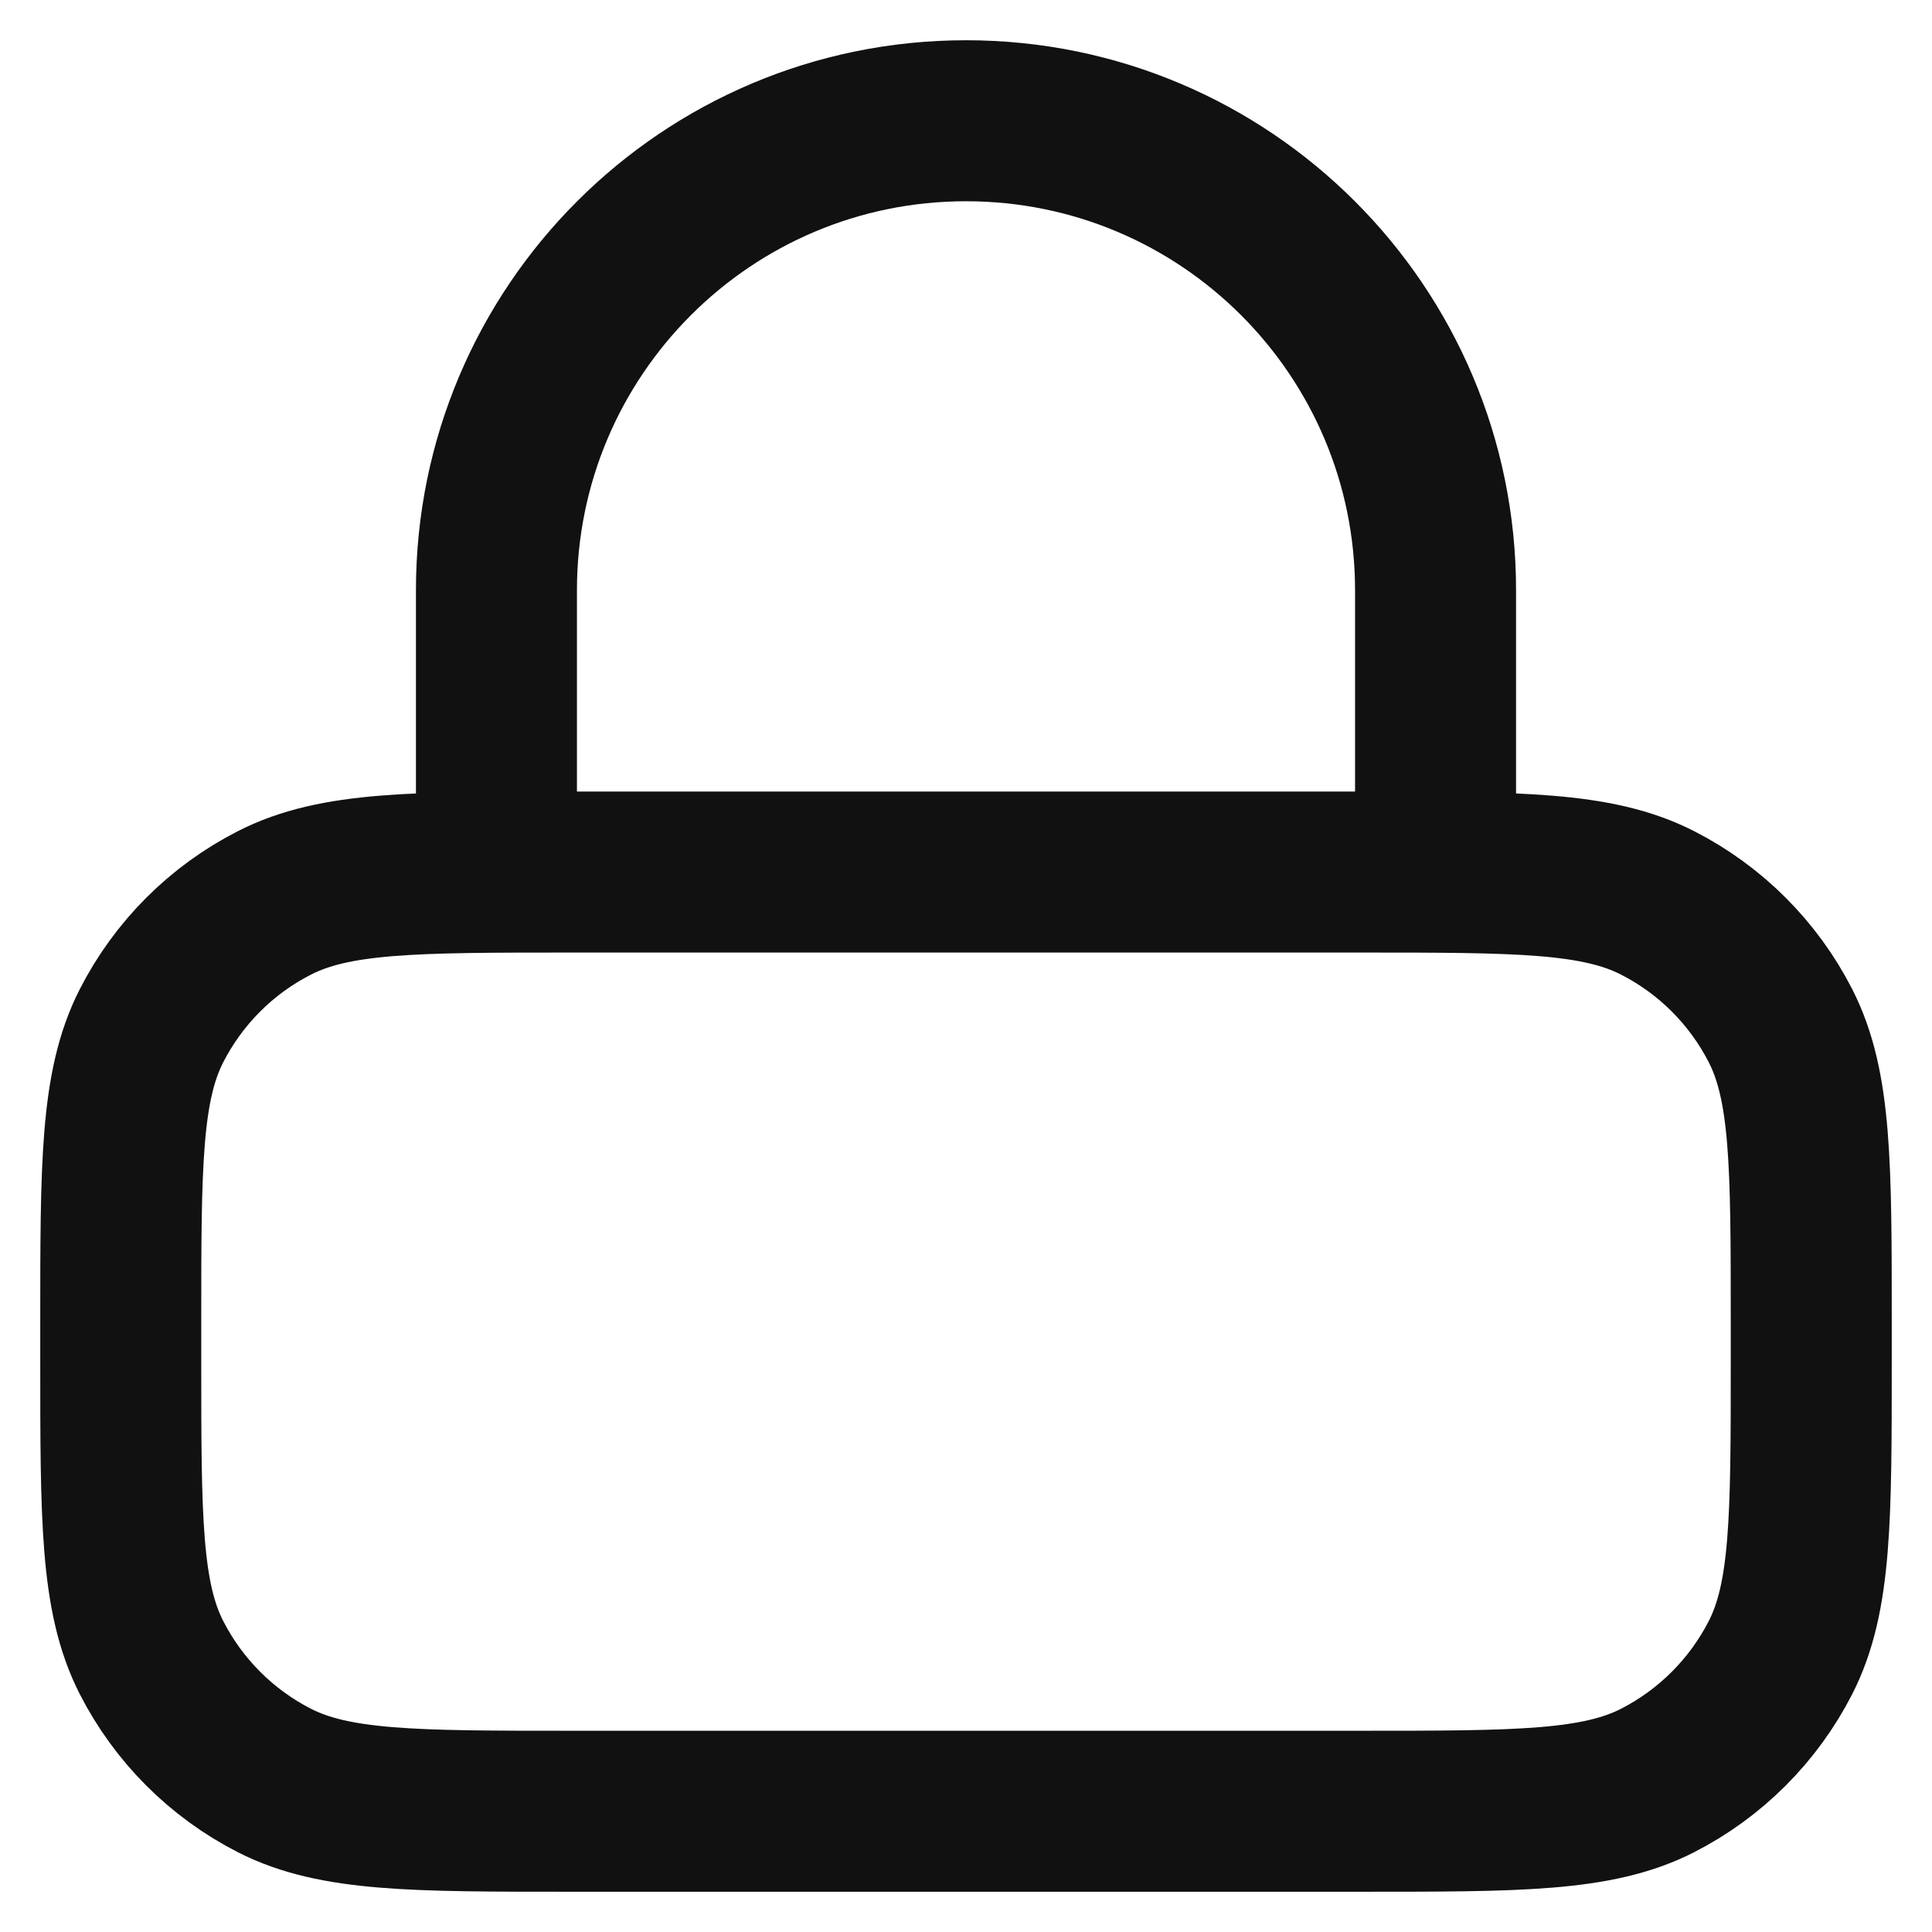
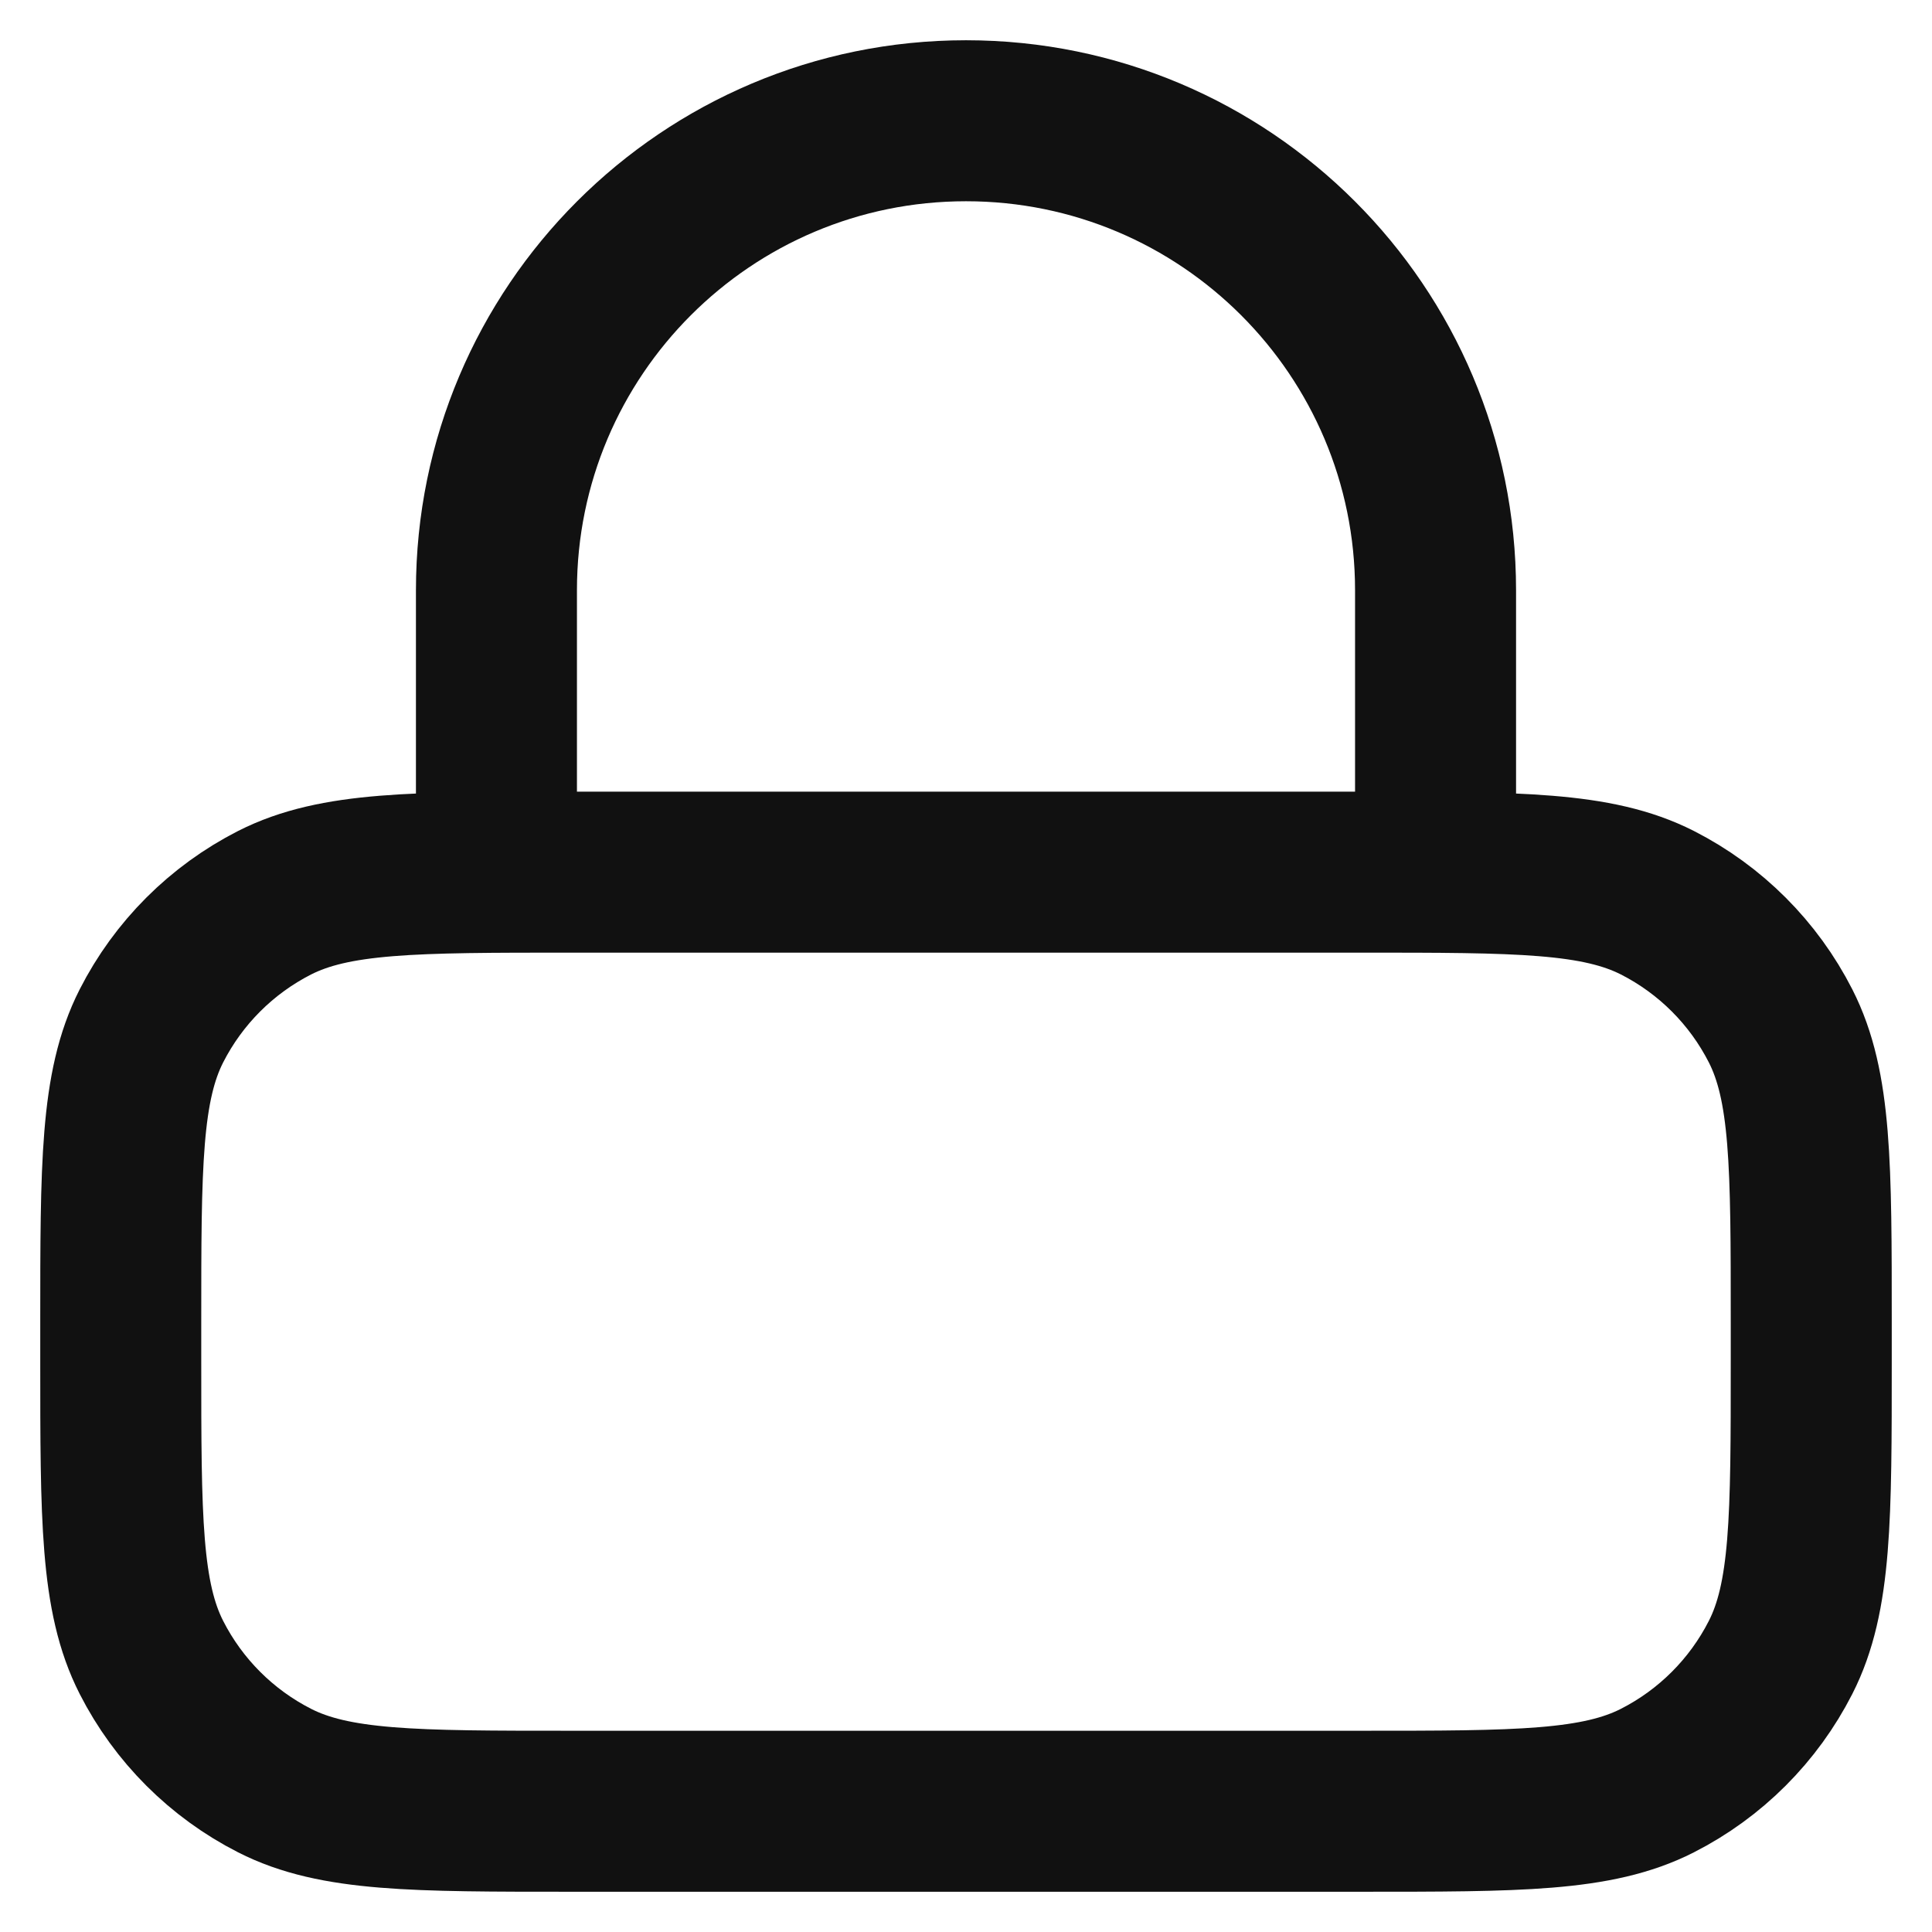
- <svg xmlns="http://www.w3.org/2000/svg" width="24" height="24" viewBox="0 0 24 24" fill="none">
-   <path d="M17.833 10.833V7.333C17.833 4.112 15.222 1.5 12 1.5C8.778 1.5 6.167 4.112 6.167 7.333V10.833M7.1 22.5H16.9C18.86 22.5 19.84 22.5 20.589 22.119C21.247 21.783 21.783 21.247 22.119 20.589C22.5 19.84 22.5 18.86 22.5 16.9V16.433C22.5 14.473 22.5 13.493 22.119 12.744C21.783 12.086 21.247 11.55 20.589 11.215C19.84 10.833 18.86 10.833 16.9 10.833H7.1C5.14 10.833 4.16 10.833 3.411 11.215C2.752 11.55 2.217 12.086 1.881 12.744C1.5 13.493 1.5 14.473 1.5 16.433V16.9C1.5 18.86 1.5 19.84 1.881 20.589C2.217 21.247 2.752 21.783 3.411 22.119C4.16 22.5 5.14 22.5 7.1 22.5Z" stroke="#111111" stroke-width="2" stroke-linecap="round" stroke-linejoin="round" />
+ <svg xmlns="http://www.w3.org/2000/svg" width="24" height="24" fill="none">
+   <path stroke="#111" stroke-linecap="round" stroke-linejoin="round" stroke-width="2" d="M17.833 10.833v-3.5a5.833 5.833 0 1 0-11.666 0v3.5M7.1 22.5h9.8c1.96 0 2.94 0 3.689-.381a3.5 3.5 0 0 0 1.53-1.53c.381-.749.381-1.729.381-3.689v-.467c0-1.96 0-2.94-.381-3.689a3.5 3.5 0 0 0-1.53-1.53c-.749-.38-1.729-.38-3.689-.38H7.1c-1.96 0-2.94 0-3.689.38a3.5 3.5 0 0 0-1.53 1.53c-.381.75-.381 1.73-.381 3.69v.466c0 1.96 0 2.94.381 3.689a3.5 3.5 0 0 0 1.53 1.53c.749.381 1.729.381 3.689.381Z" />
</svg>
